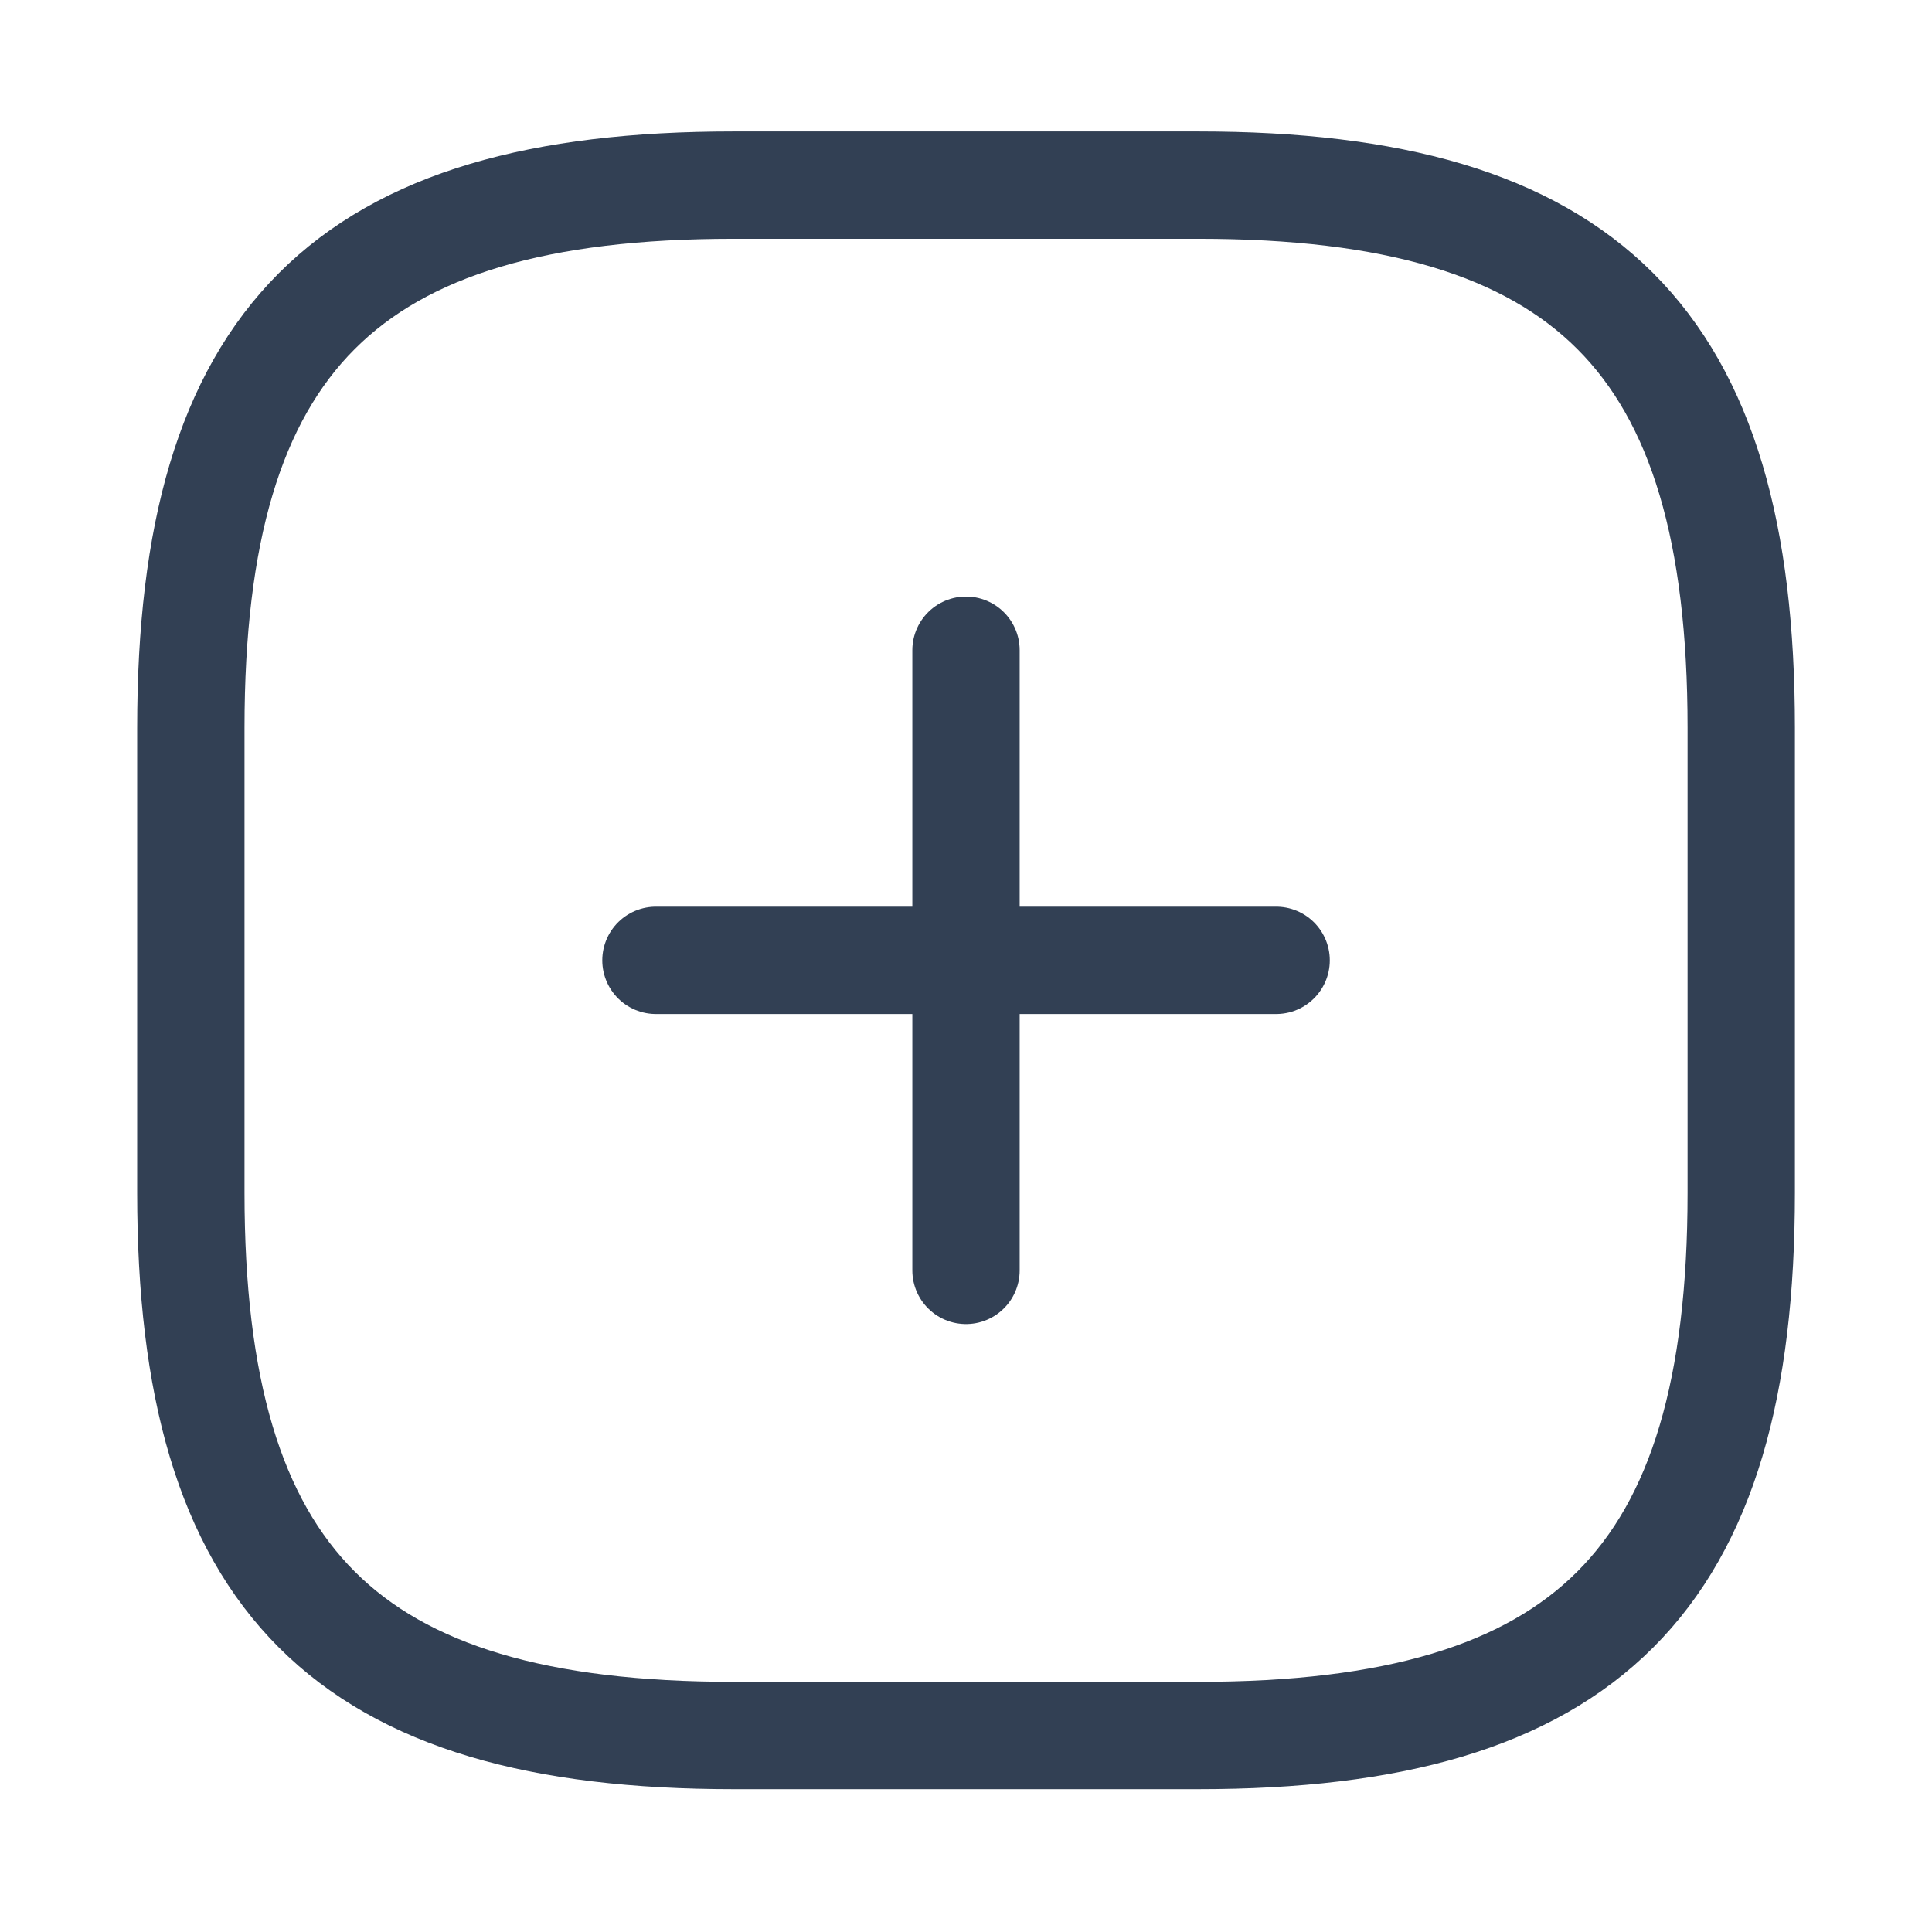
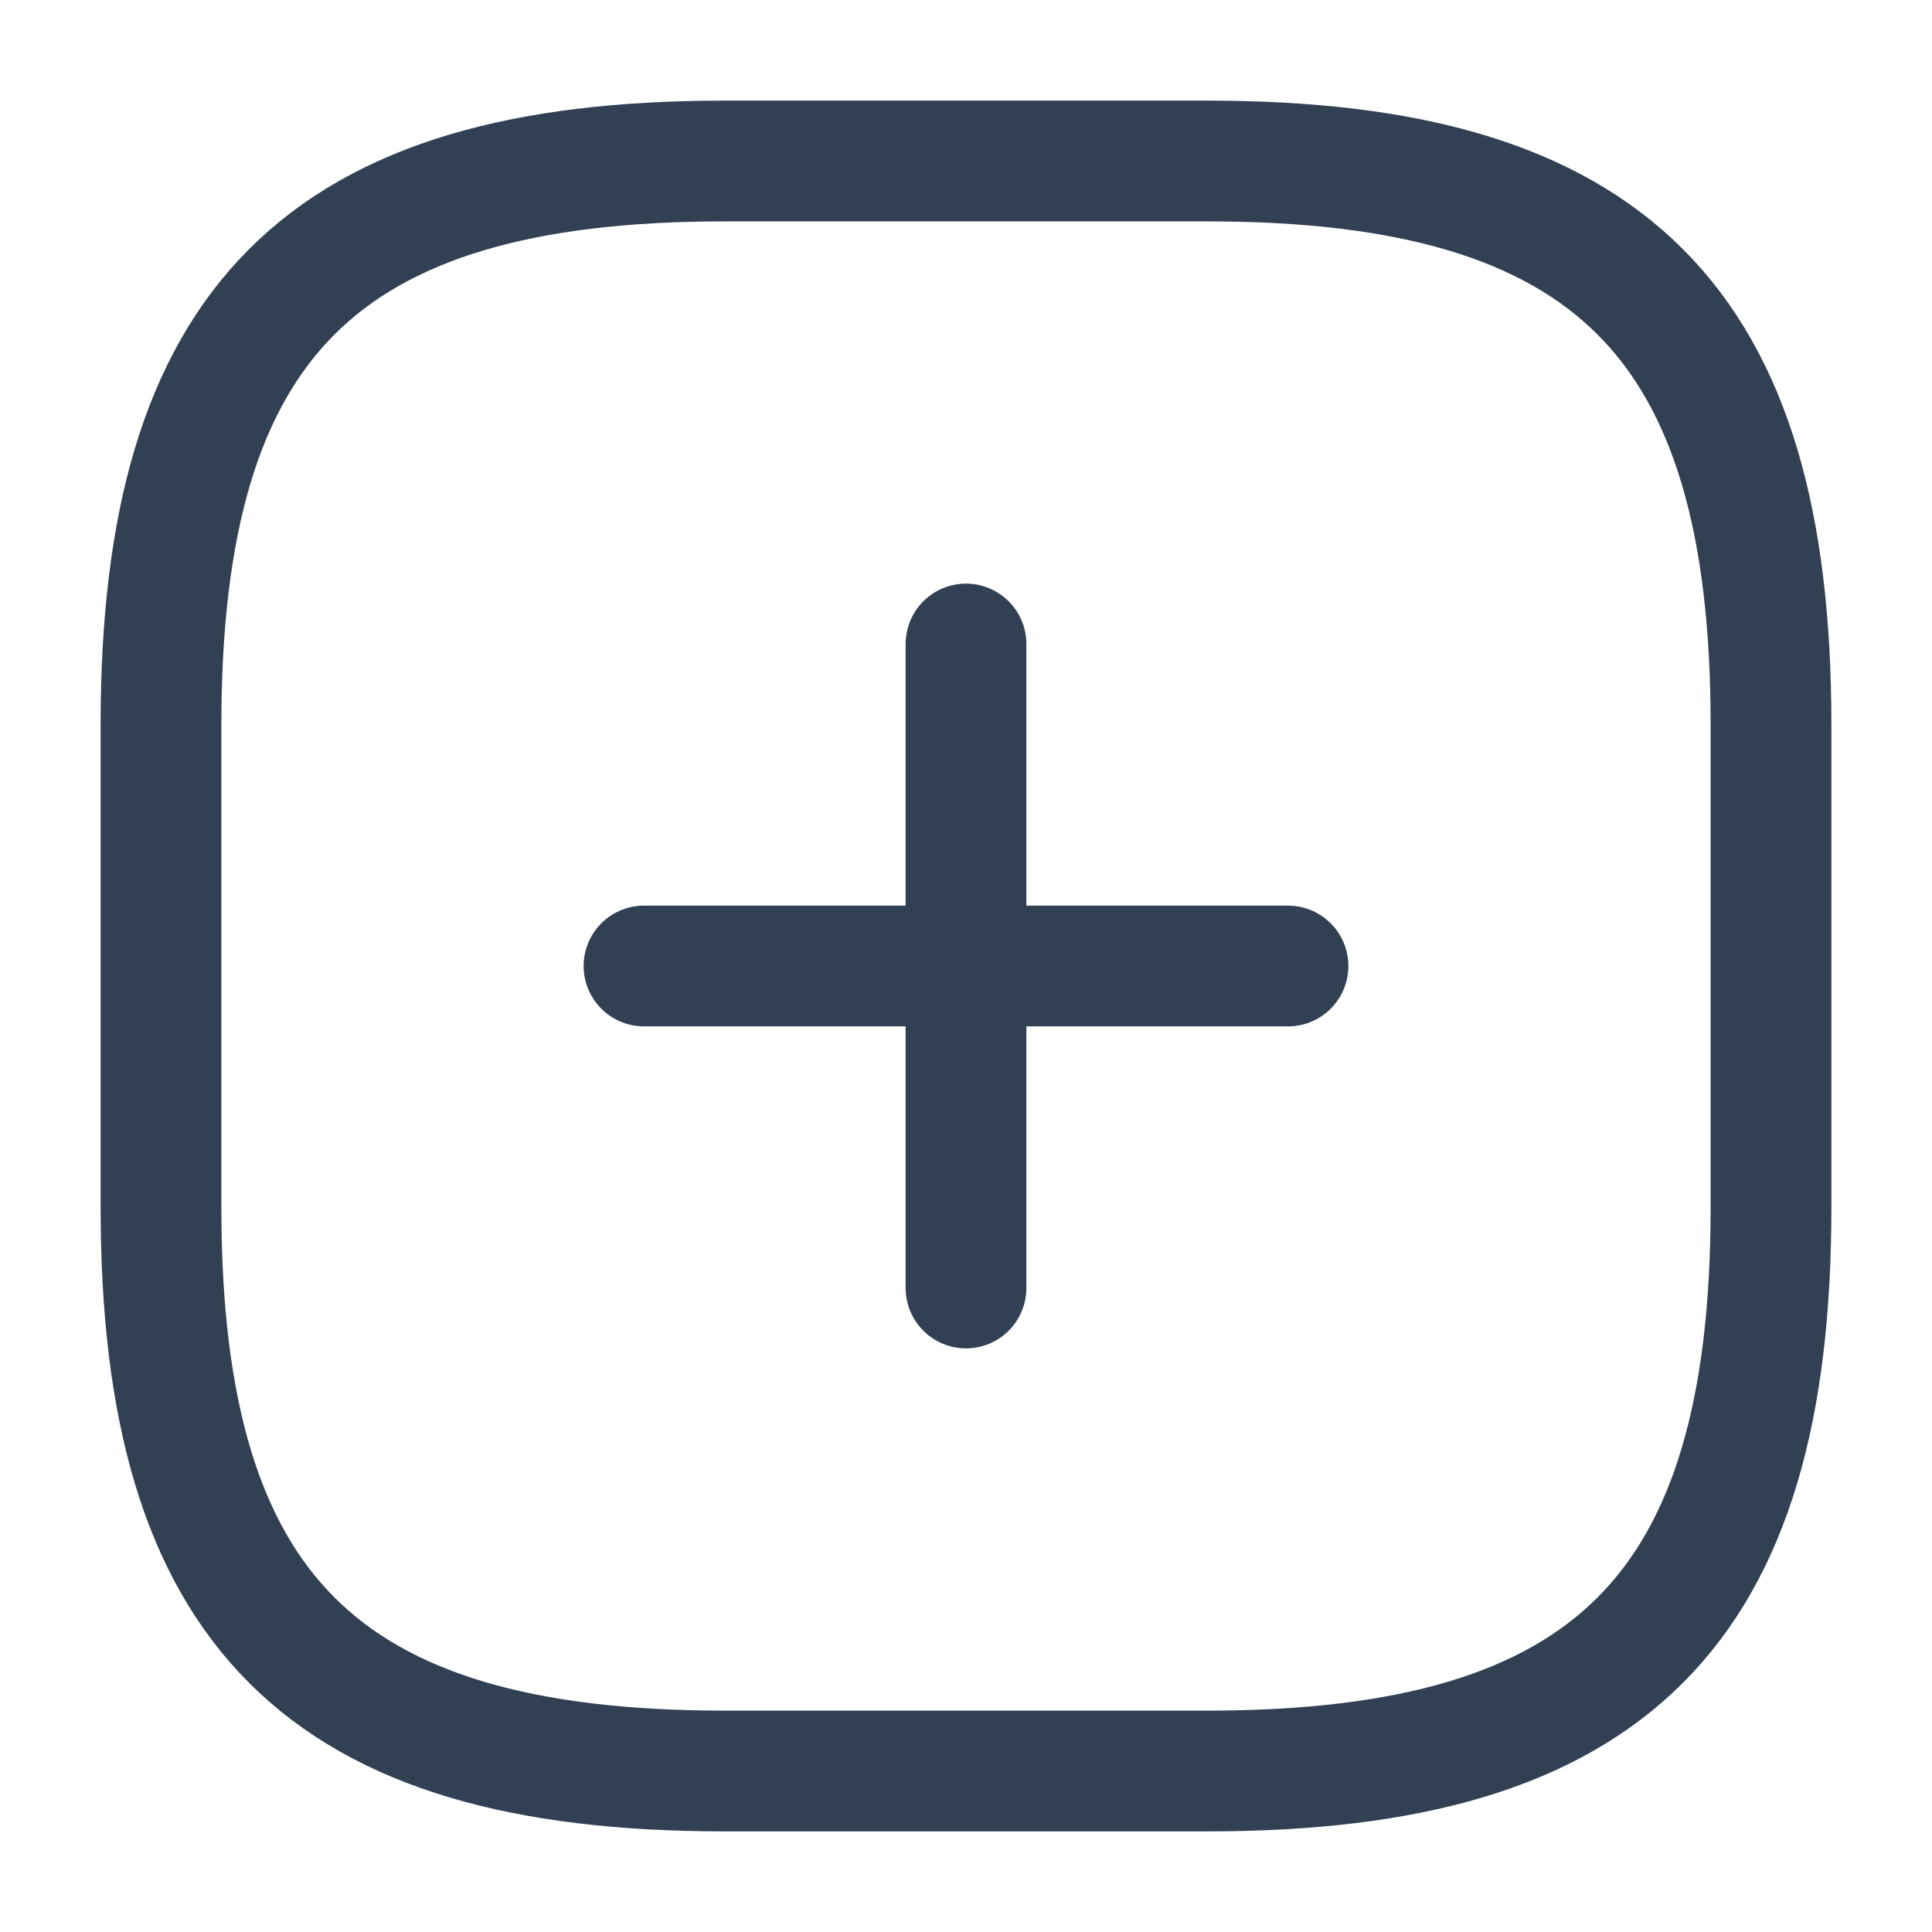
- <svg xmlns="http://www.w3.org/2000/svg" width="27" height="27" viewBox="0 0 27 27" fill="none">
-   <path d="M9.167 13.421H17.834" stroke="#324054" stroke-width="1.5" stroke-linecap="round" stroke-linejoin="round" />
-   <path d="M13.5 17.754V9.087" stroke="#324054" stroke-width="1.5" stroke-linecap="round" stroke-linejoin="round" />
-   <path d="M10.25 24.254H16.75C22.167 24.254 24.334 22.087 24.334 16.671V10.171C24.334 4.754 22.167 2.587 16.75 2.587H10.25C4.834 2.587 2.667 4.754 2.667 10.171V16.671C2.667 22.087 4.834 24.254 10.25 24.254Z" stroke="#324054" stroke-width="1.5" stroke-linecap="round" stroke-linejoin="round" />
+ <svg xmlns="http://www.w3.org/2000/svg" width="24" height="24" viewBox="0 0 24 24" fill="none">
+   <path d="M8 12H16" stroke="#324054" stroke-width="1.5" stroke-linecap="round" stroke-linejoin="round" />
+   <path d="M12 16V8" stroke="#324054" stroke-width="1.5" stroke-linecap="round" stroke-linejoin="round" />
+   <path d="M9 22H15C20 22 22 20 22 15V9C22 4 20 2 15 2H9C4 2 2 4 2 9V15C2 20 4 22 9 22Z" stroke="#324054" stroke-width="1.5" stroke-linecap="round" stroke-linejoin="round" />
</svg>
